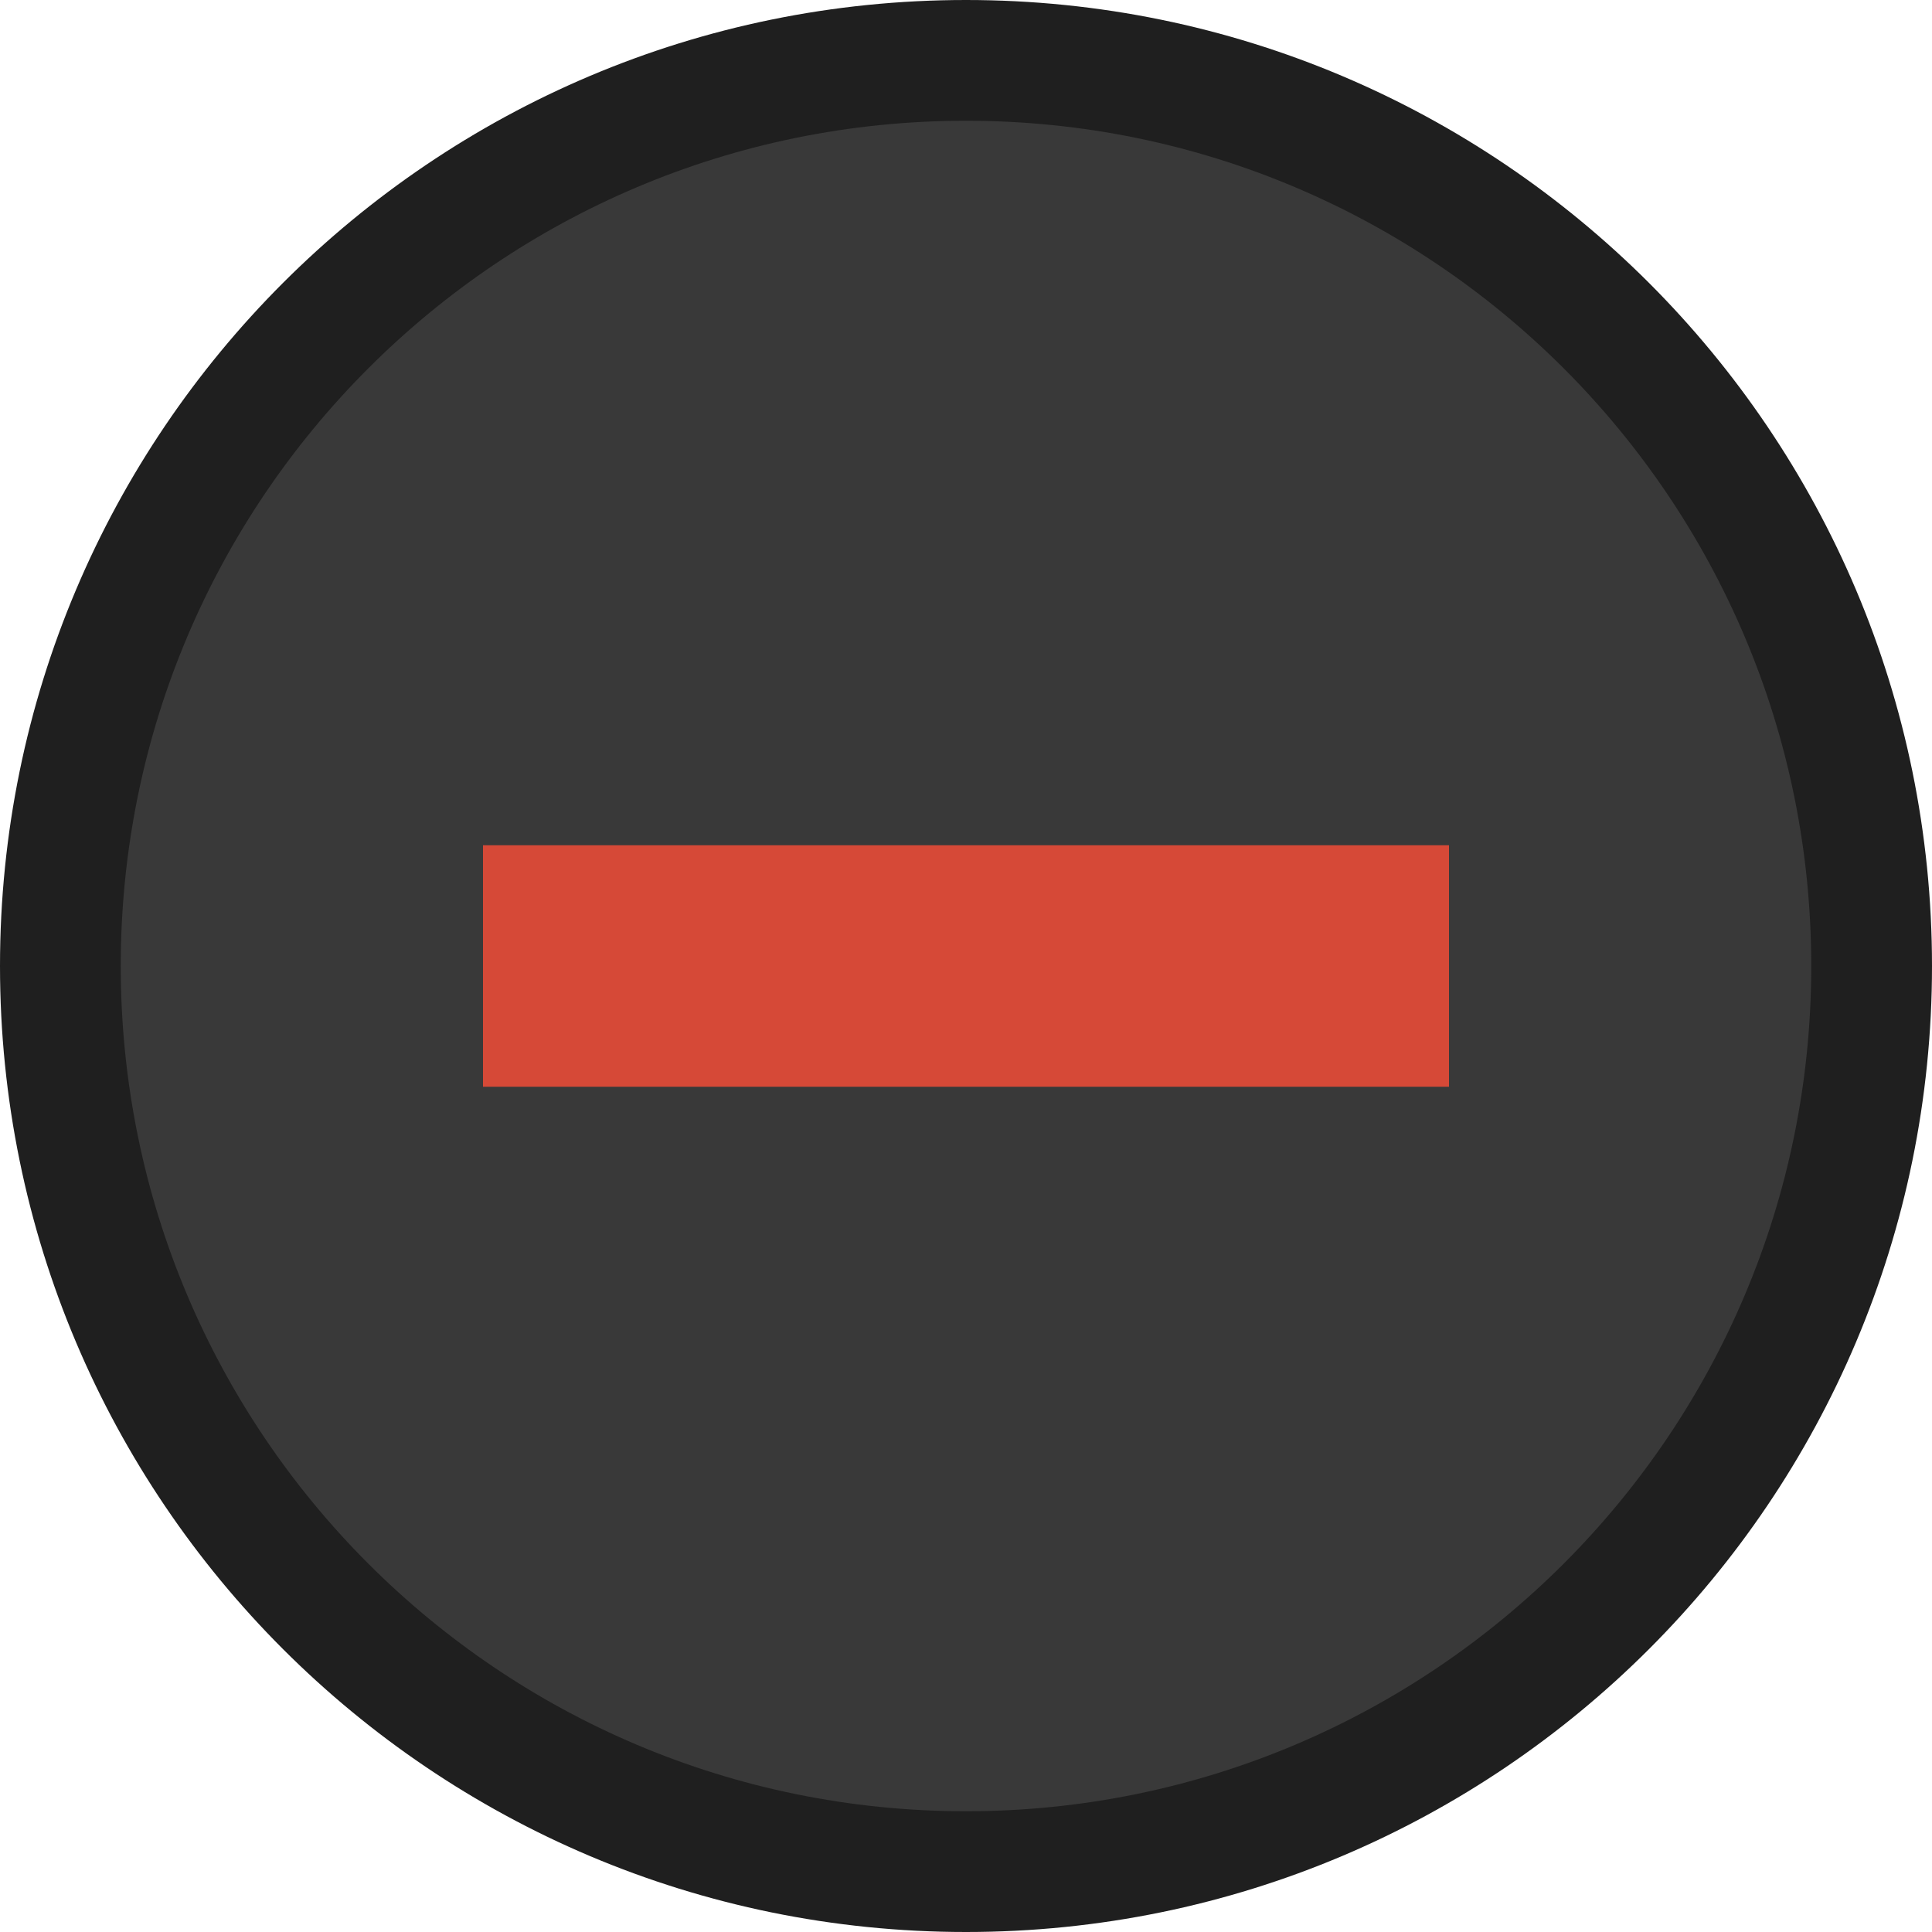
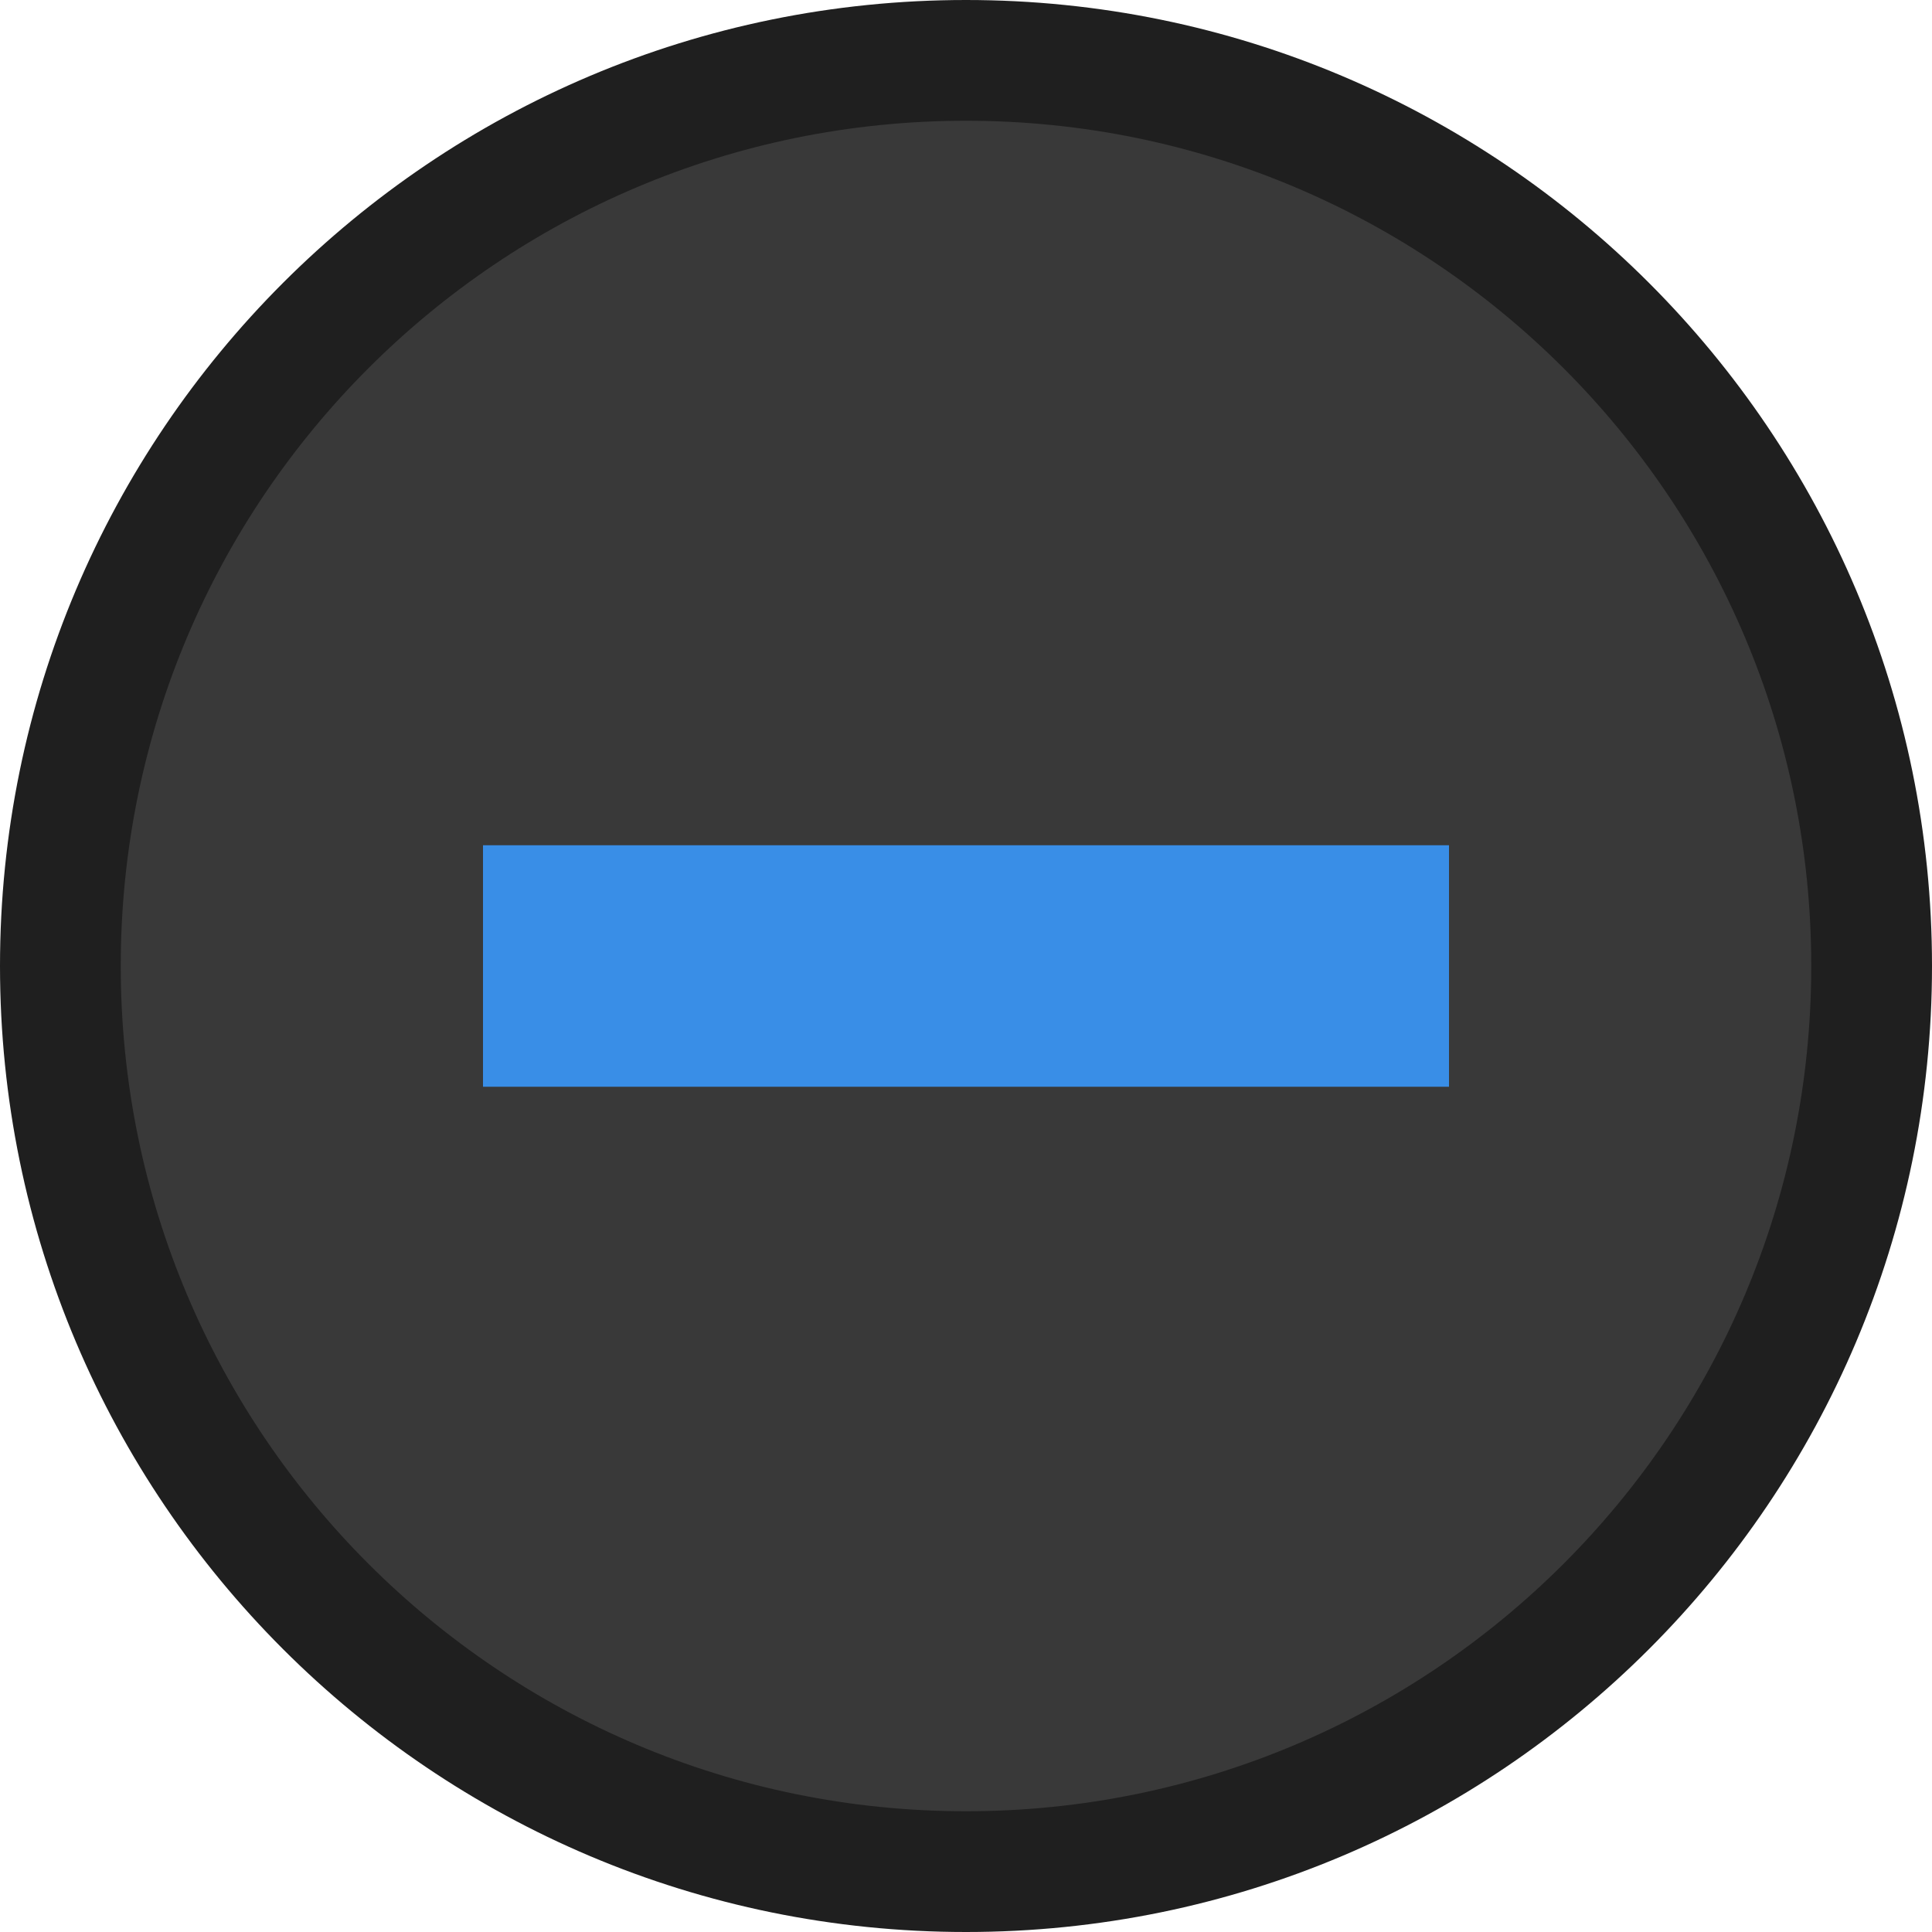
<svg xmlns="http://www.w3.org/2000/svg" viewBox="0 0 16 16">
  <g transform="translate(0 -1036.362)">
    <path style="fill:#393939" d="M 15,8 A 7,7 0 1 1 1,8 7,7 0 1 1 15,8 z" transform="matrix(1.06059 0 0 1.05421 -.46237 1036.085)" />
    <path style="fill:#1f1f1f" d="M 8 0 C 3.582 8.8817842e-16 -3.006854e-17 3.582 0 8 C 0 12.418 3.582 16 8 16 C 12.418 16 16 12.418 16 8 C 16 3.582 12.418 -1.8064254e-15 8 0 z M 8 1 C 11.866 1 15 4.134 15 8 C 15 11.866 11.866 15 8 15 C 4.134 15 1 11.866 1 8 C 1 4.134 4.134 1 8 1 z " transform="translate(0 1036.362)" />
-     <rect width="8" x="4" y="7" height="2" style="fill:#d64937" transform="translate(0 1036.362)" />
+     <rect width="8" x="4" y="7" height="2" style="fill:#398ee7" transform="translate(0 1036.362)" />
  </g>
</svg>
